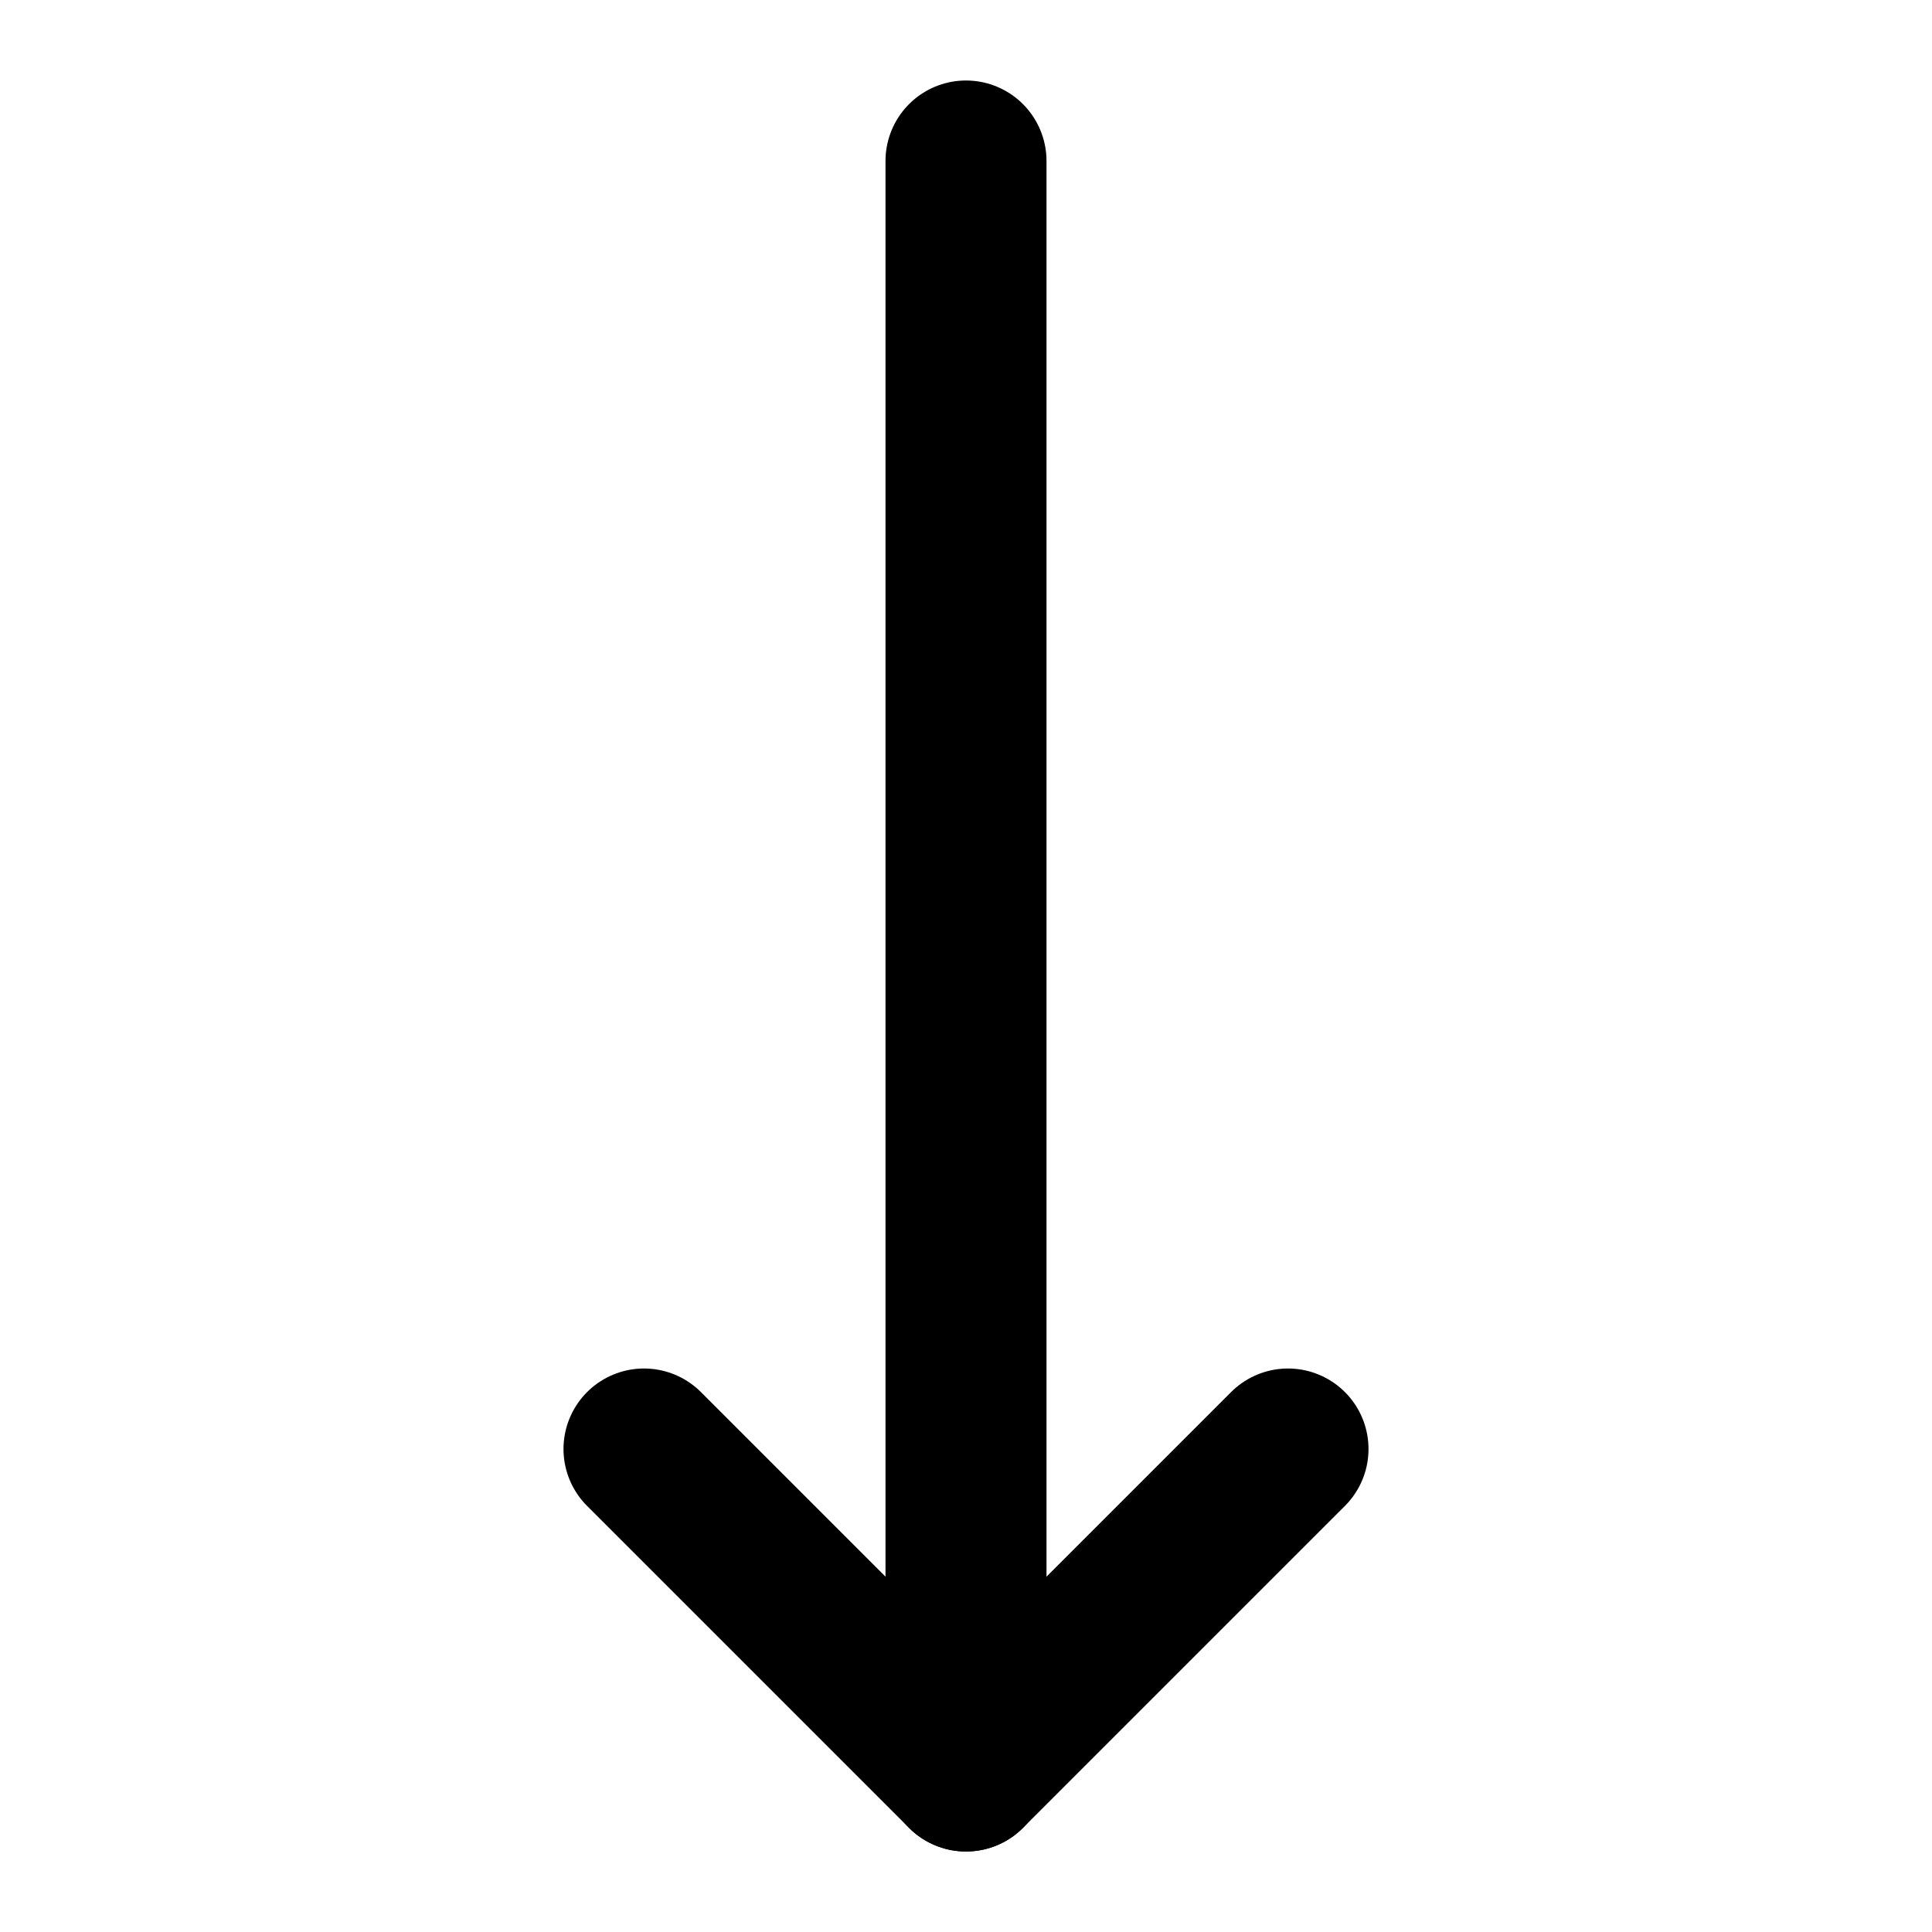
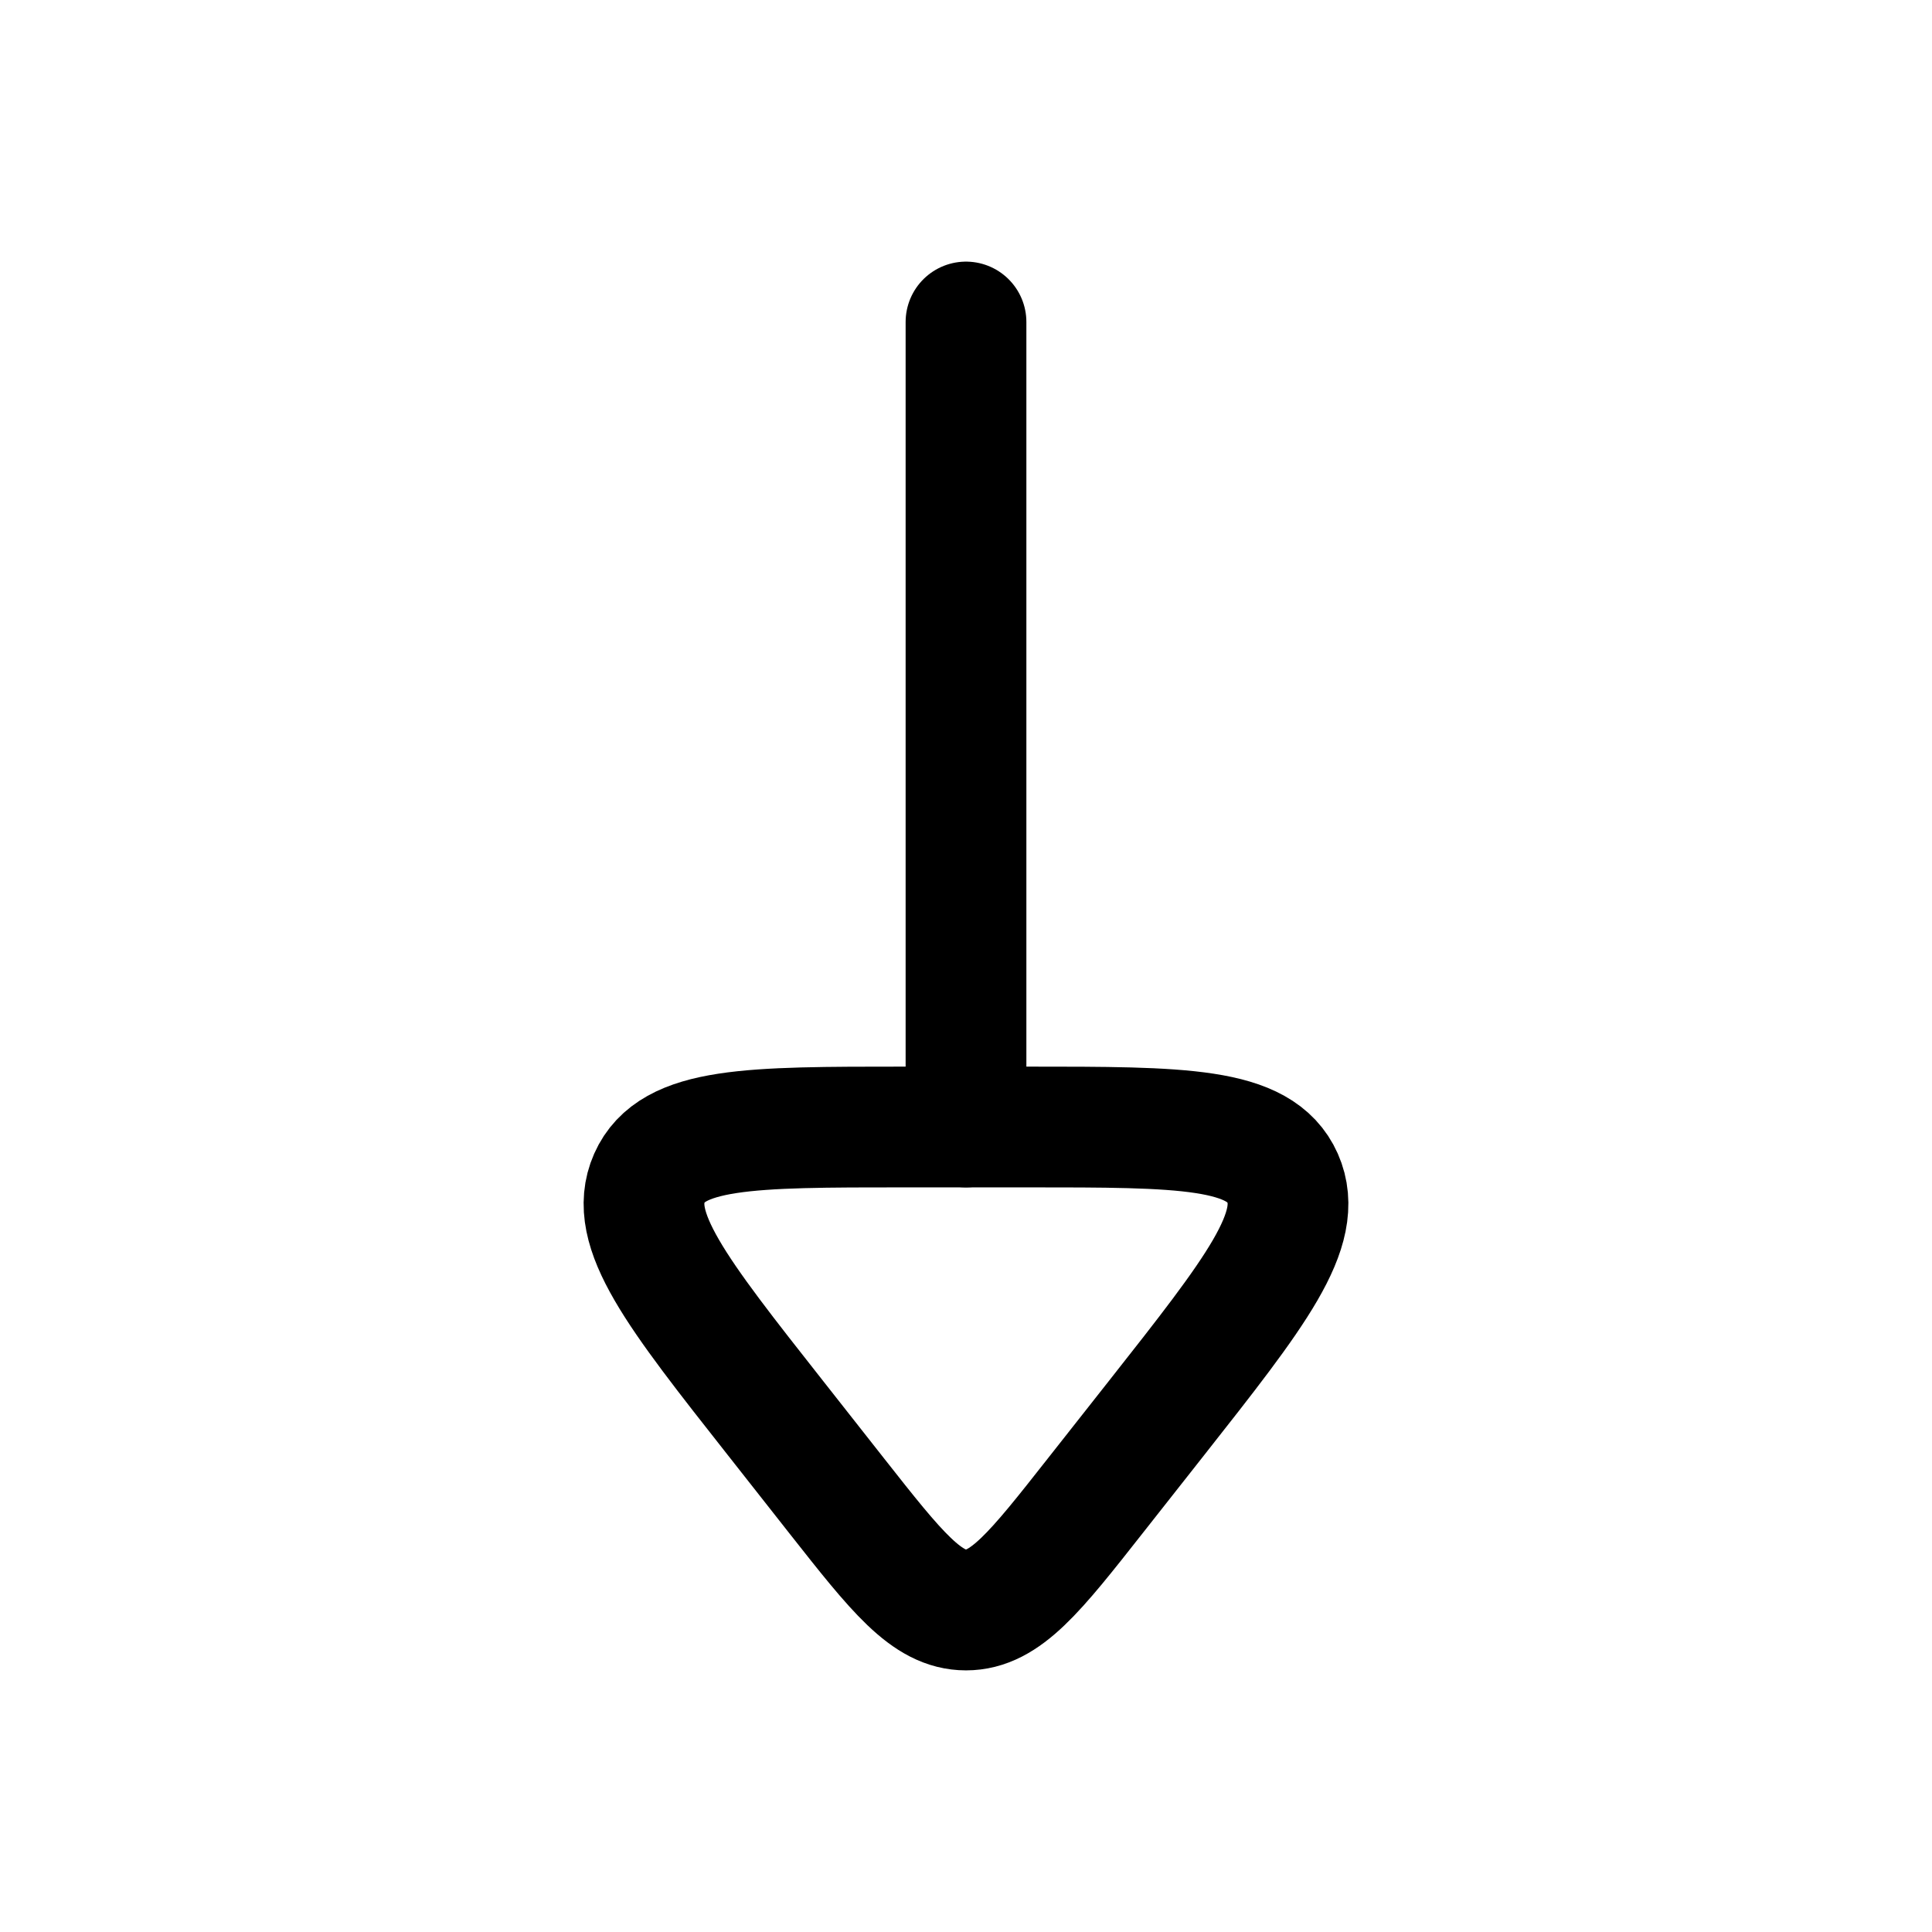
- <svg xmlns="http://www.w3.org/2000/svg" width="24" height="24" viewBox="0 0 24 24" fill="none" stroke="currentColor" stroke-width="2" stroke-linecap="round" stroke-linejoin="round" class="lucide lucide-move-down-icon lucide-move-down">
-   <path d="M8 18L12 22L16 18" />
-   <path d="M12 2V22" />
+ <svg xmlns="http://www.w3.org/2000/svg" viewBox="0 0 24 24" width="24" height="24" color="currentColor" fill="none" stroke="currentColor" stroke-width="1.5" stroke-linecap="round" stroke-linejoin="round">
+   <path d="M10.397 18.586L9.636 17.619C8.403 16.054 7.786 15.271 8.067 14.635C8.348 14 9.312 14 11.239 14H12.761C14.688 14 15.651 14 15.933 14.635C16.214 15.271 15.597 16.054 14.364 17.619L13.602 18.586C12.86 19.529 12.489 20 12 20C11.511 20 11.14 19.529 10.397 18.586Z" />
+   <path d="M12 14L12 4" />
</svg>
